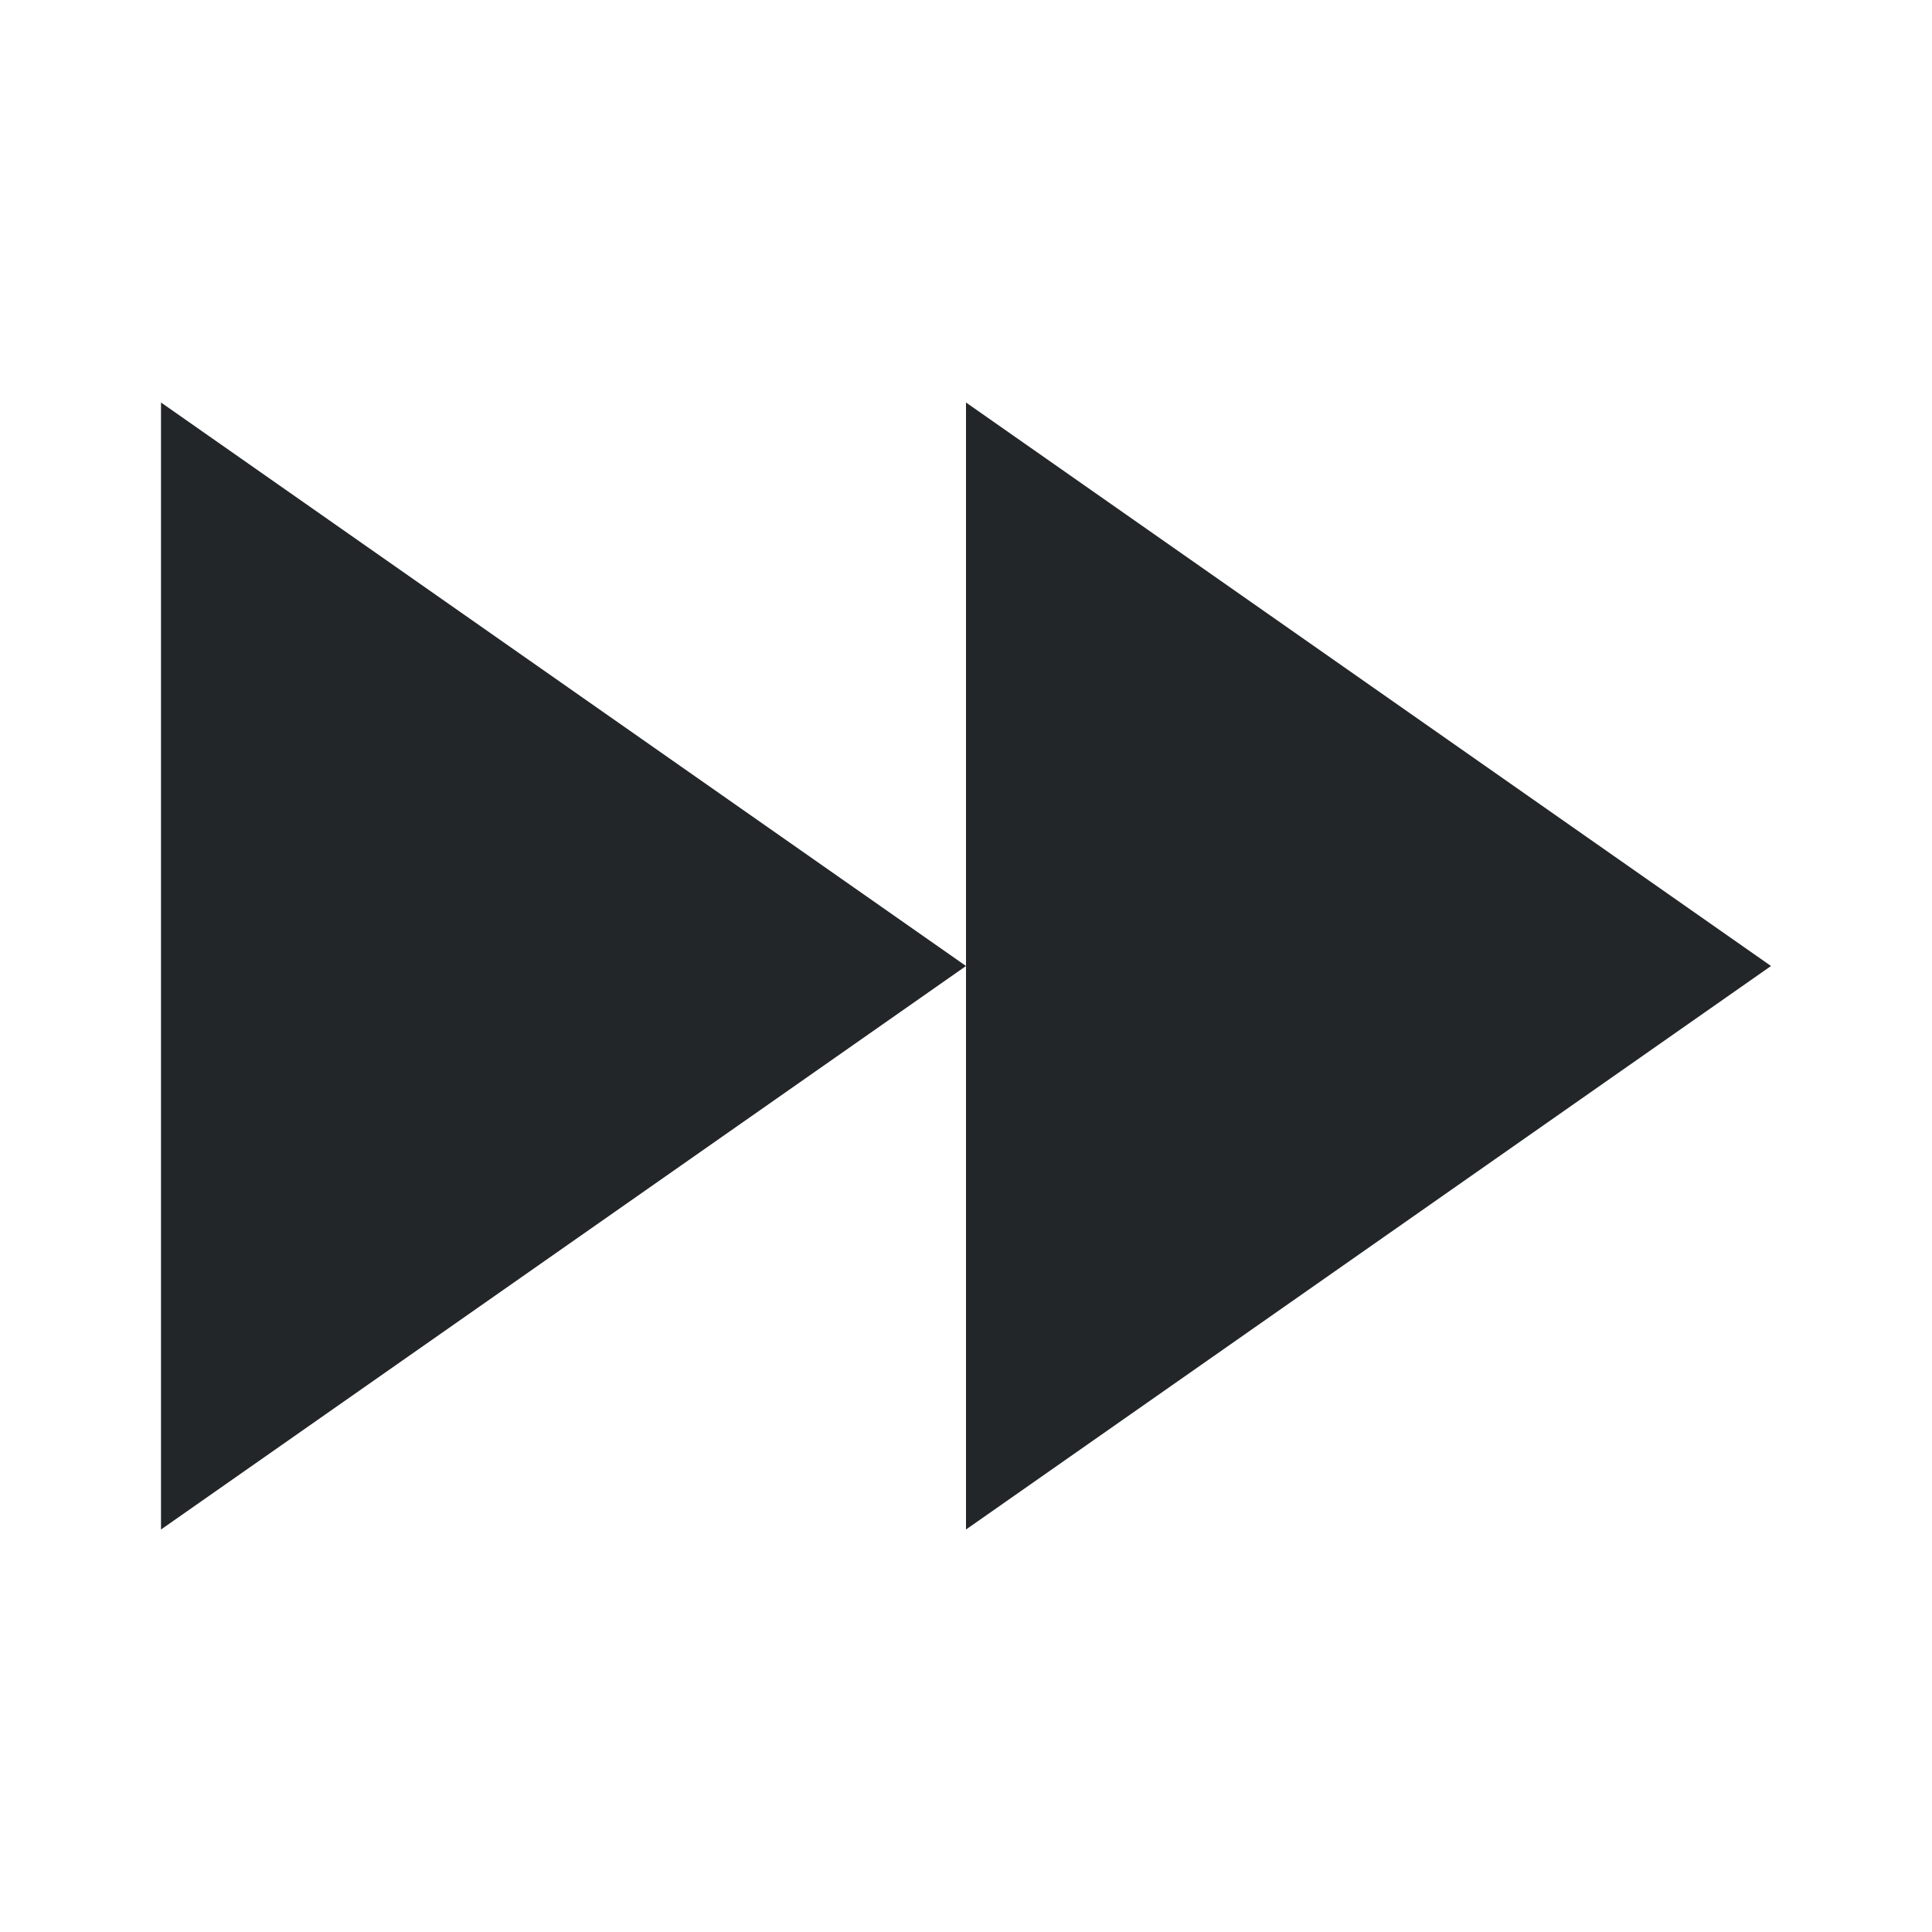
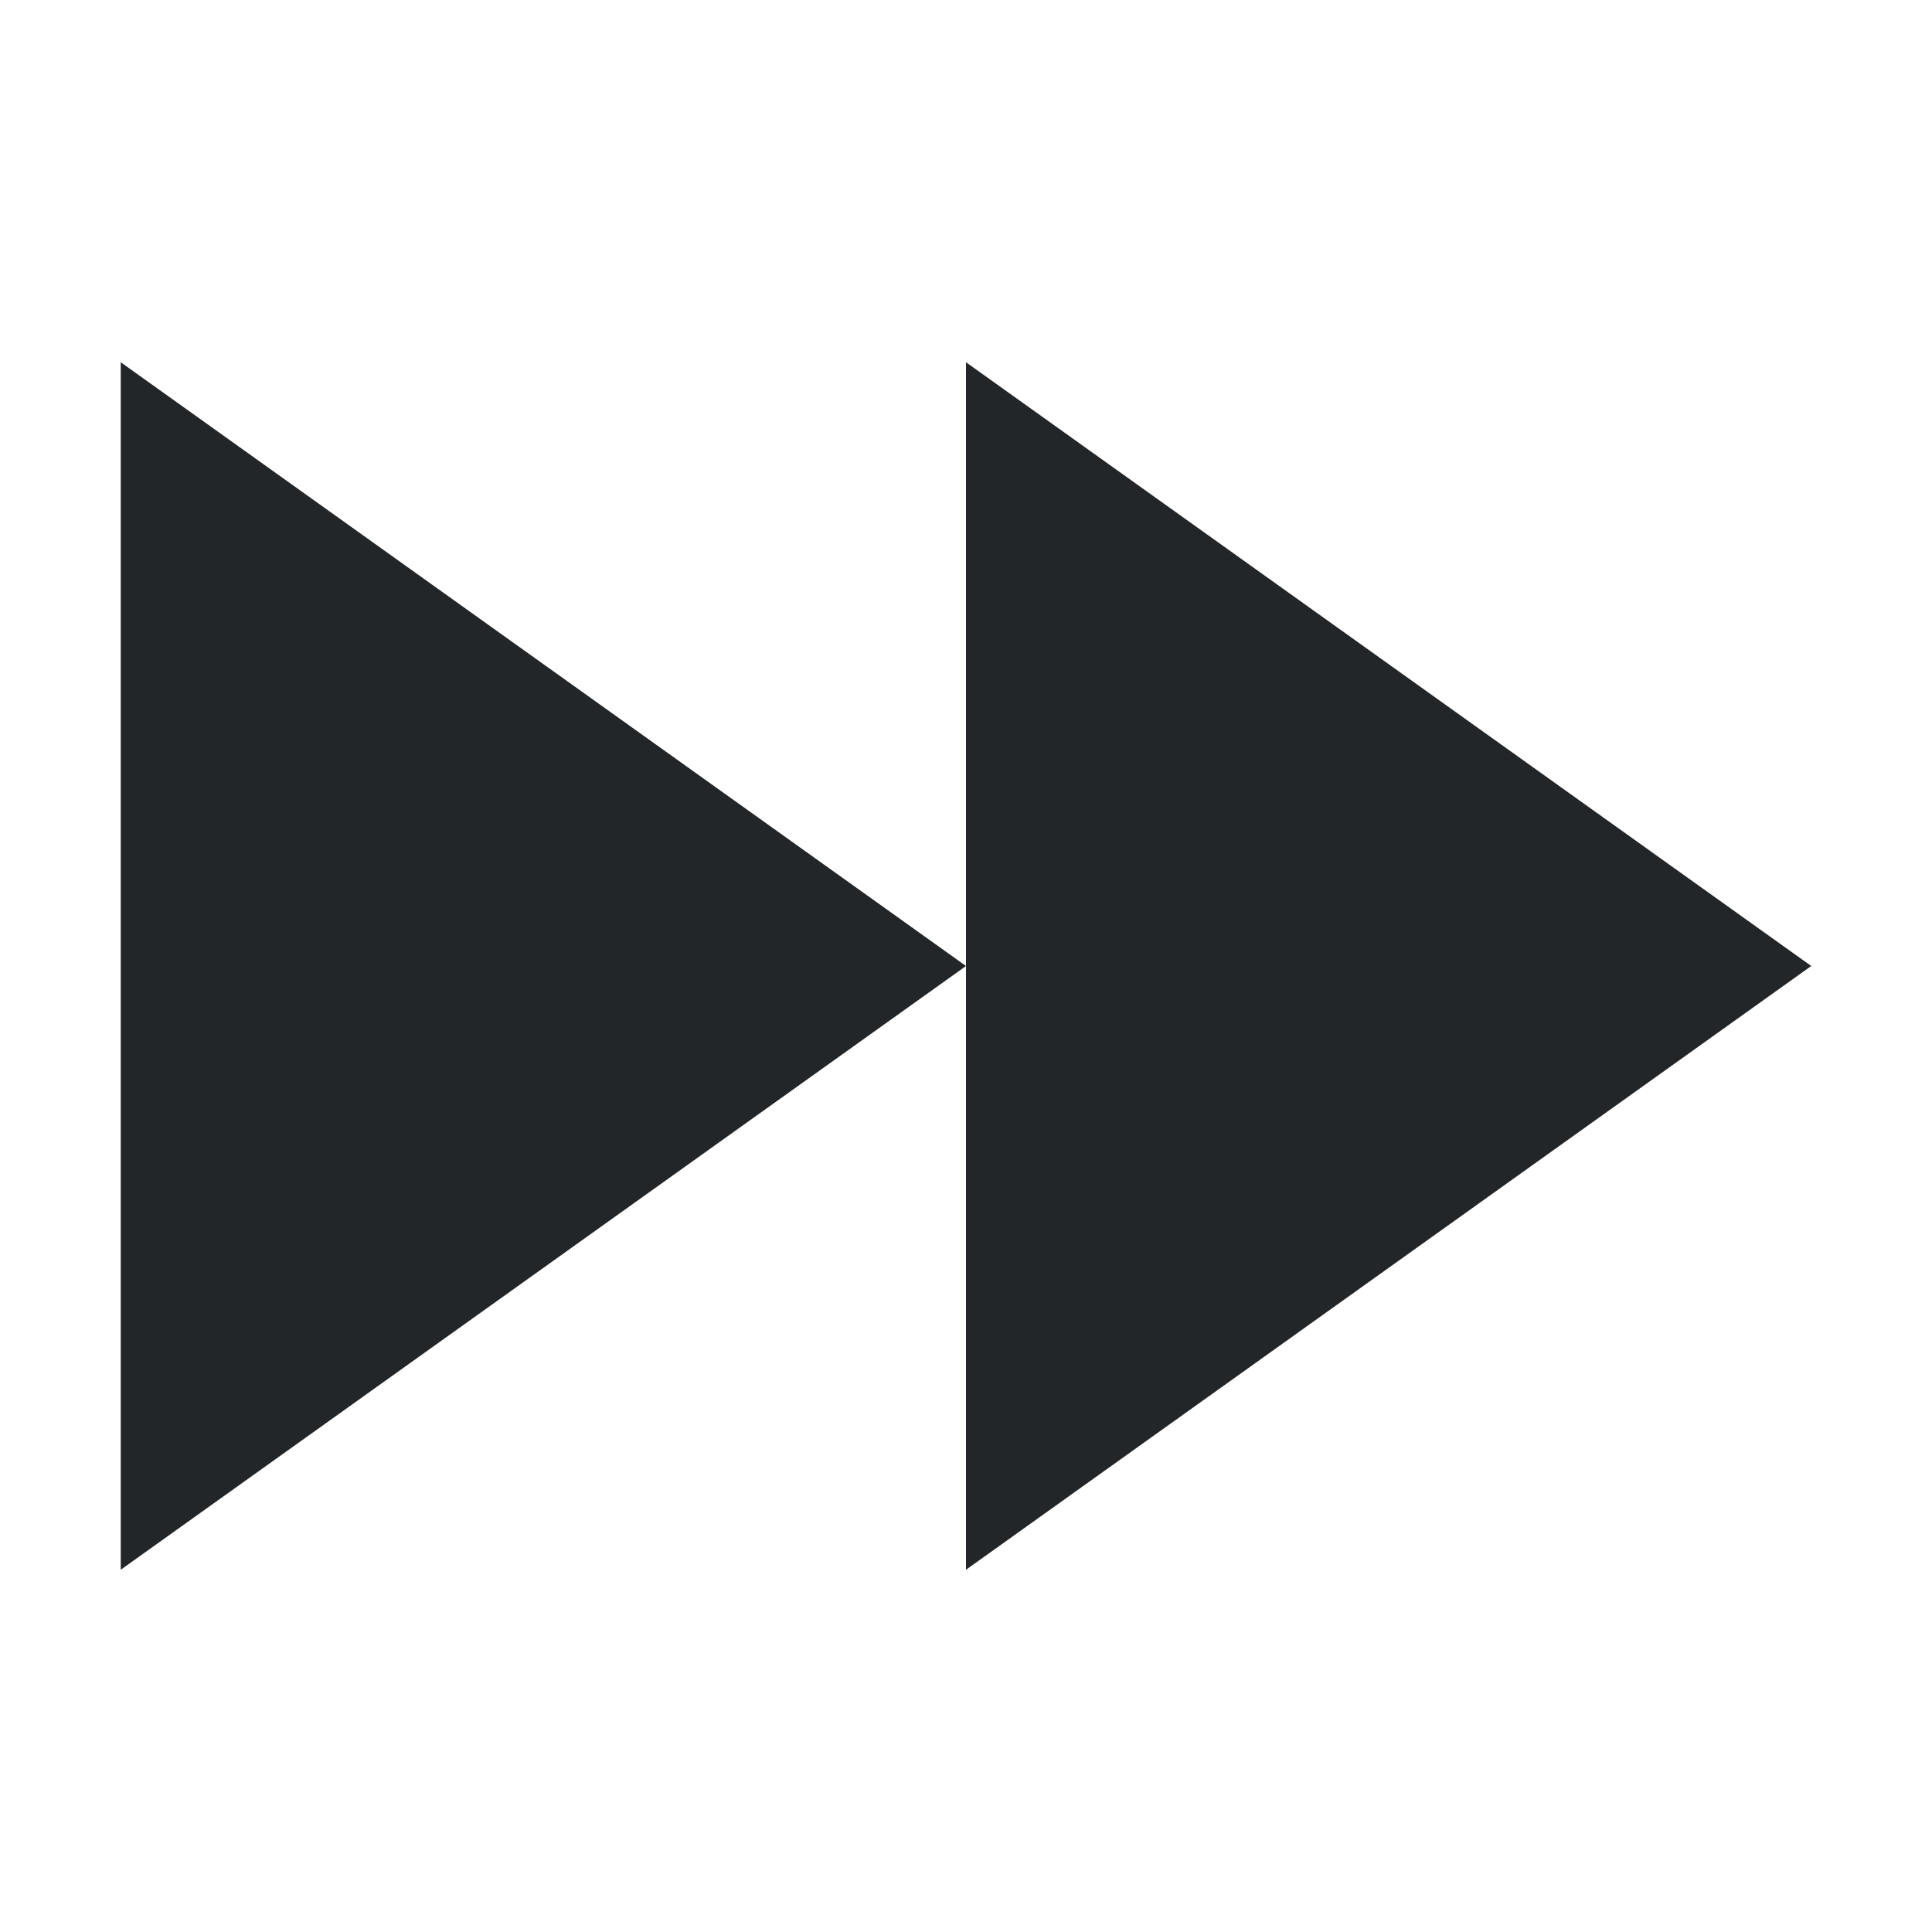
- <svg xmlns="http://www.w3.org/2000/svg" height="24" width="24">
+ <svg xmlns="http://www.w3.org/2000/svg" viewBox="0 0 32 32">
  <style type="text/css" id="current-color-scheme">
        .ColorScheme-Text {
            color:#232629;
        }
    </style>
-   <path d="M12 5v14l10-7zM2 5v14l10-7z" class="ColorScheme-Text" fill="currentColor" />
+   <path d="M16 16L2 26V6zm14 0L16 26V6z" class="ColorScheme-Text" fill="currentColor" />
</svg>
